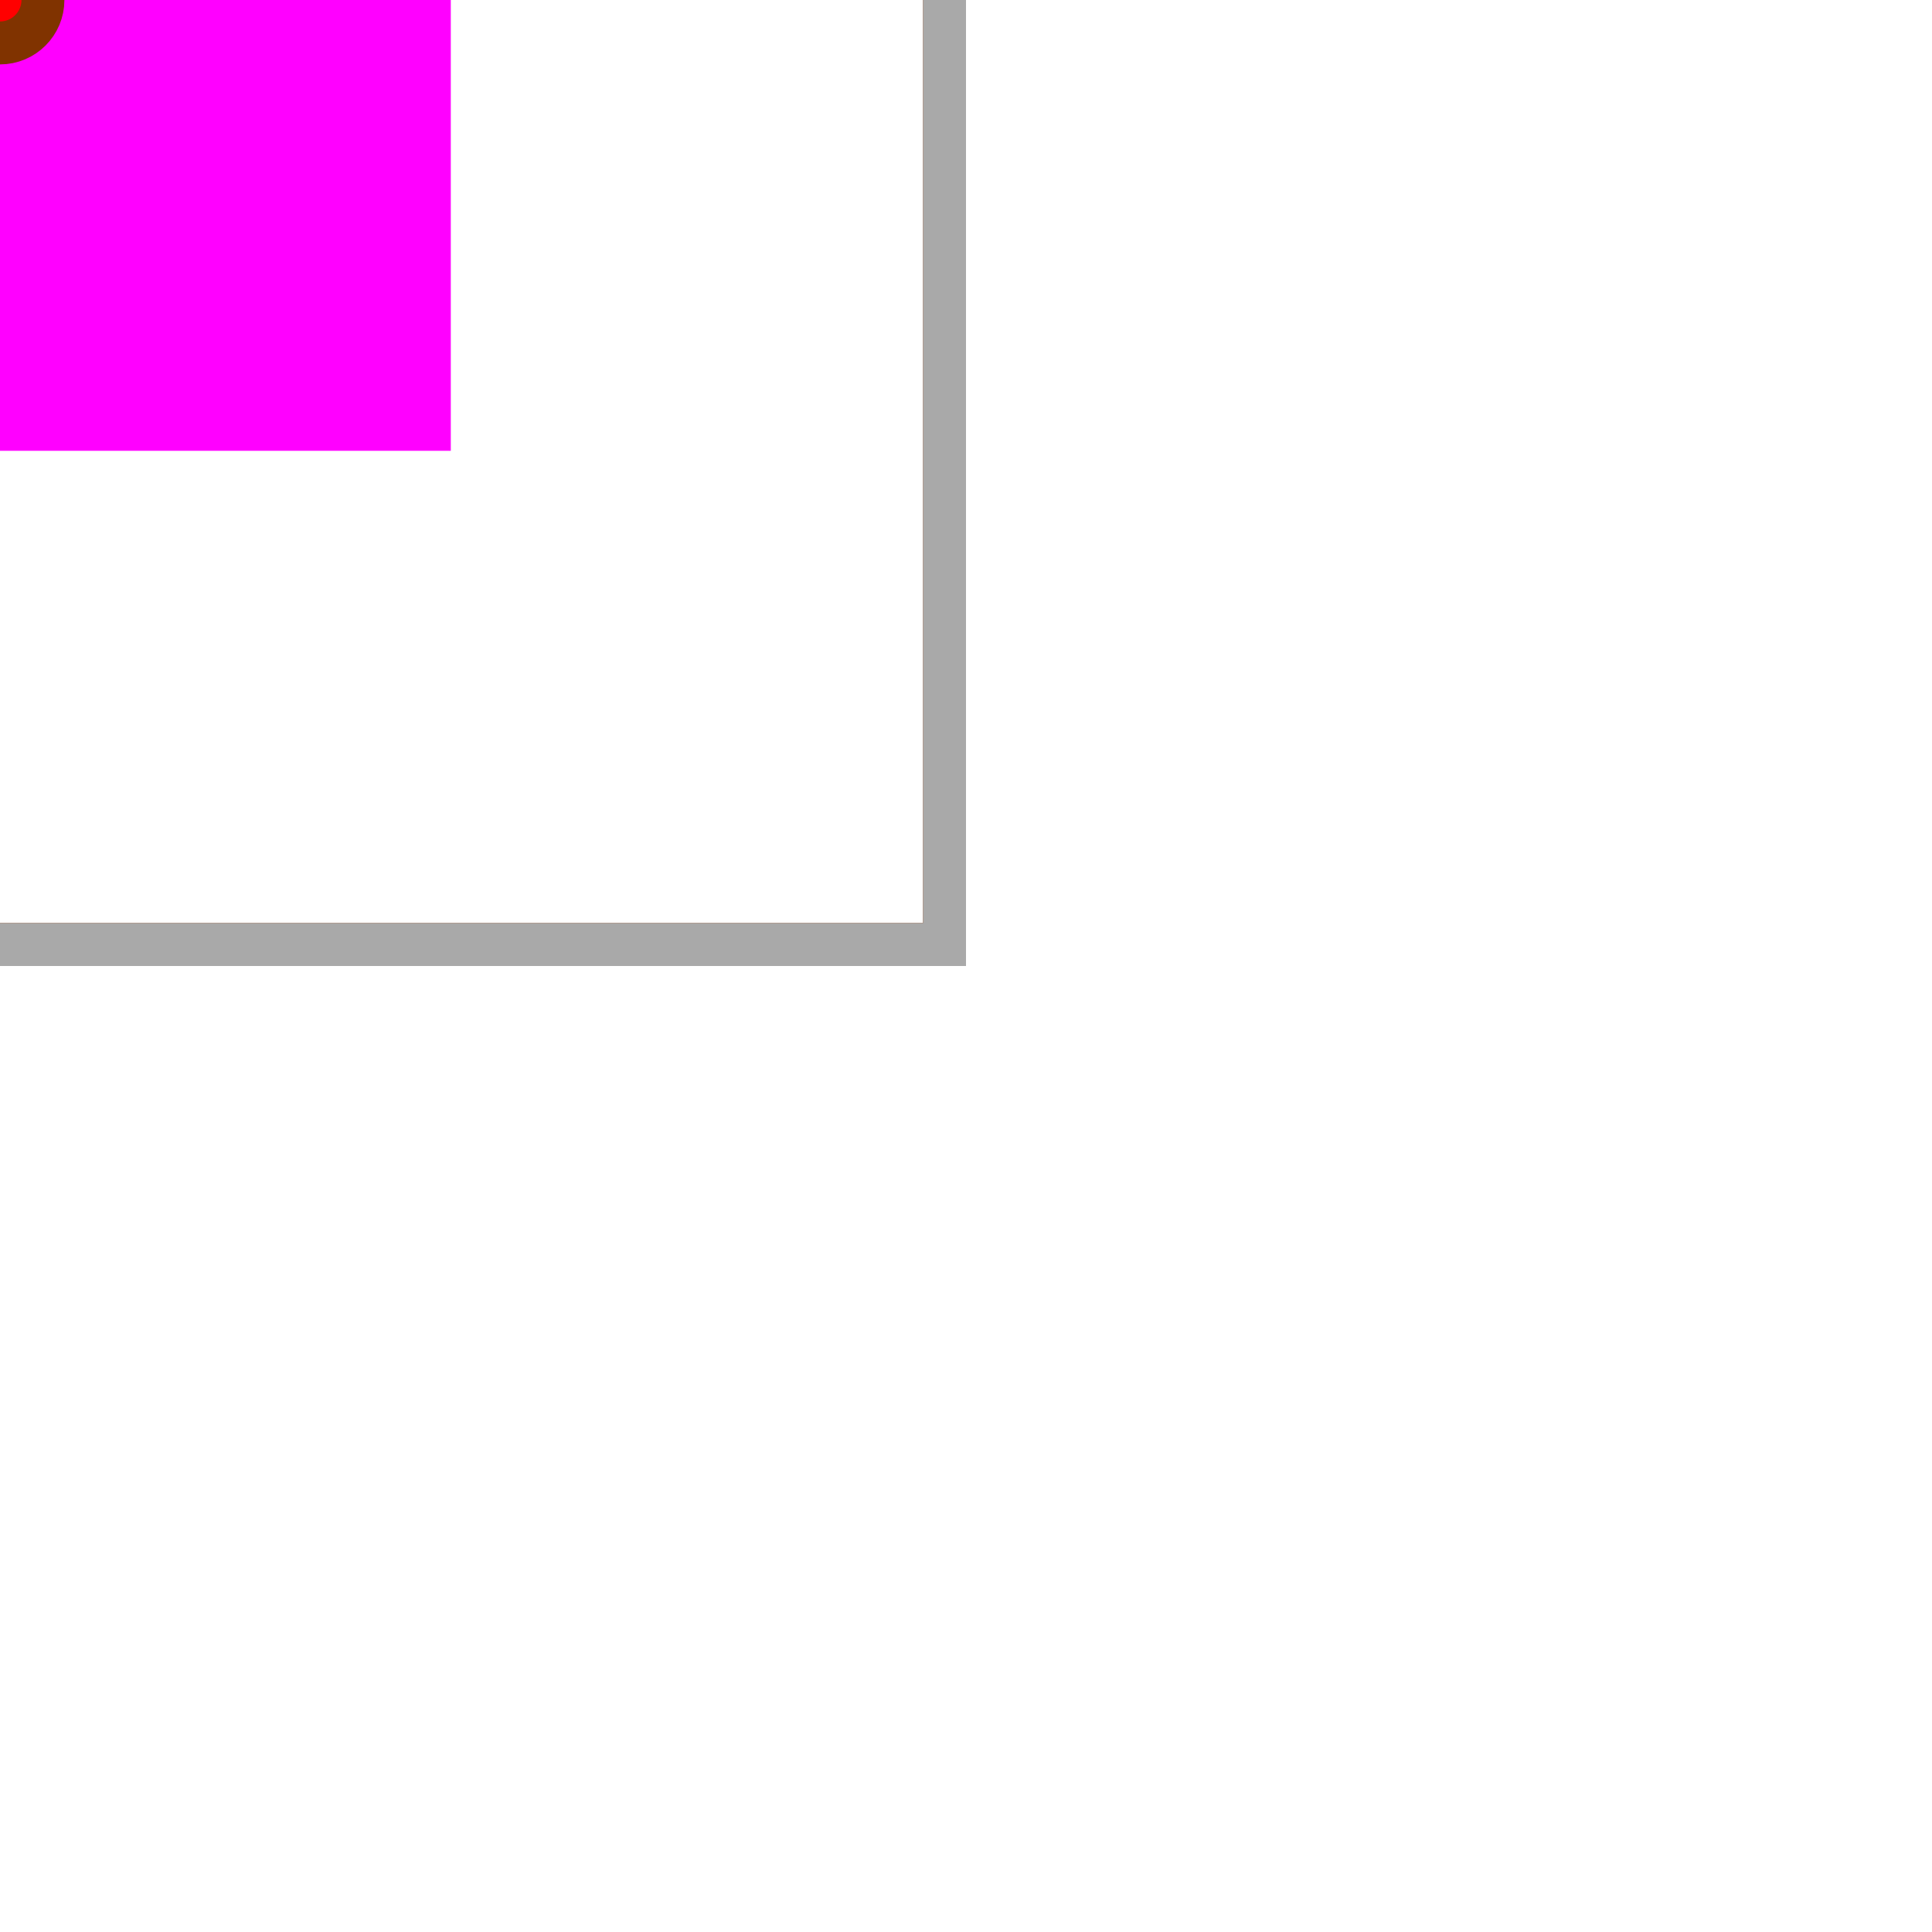
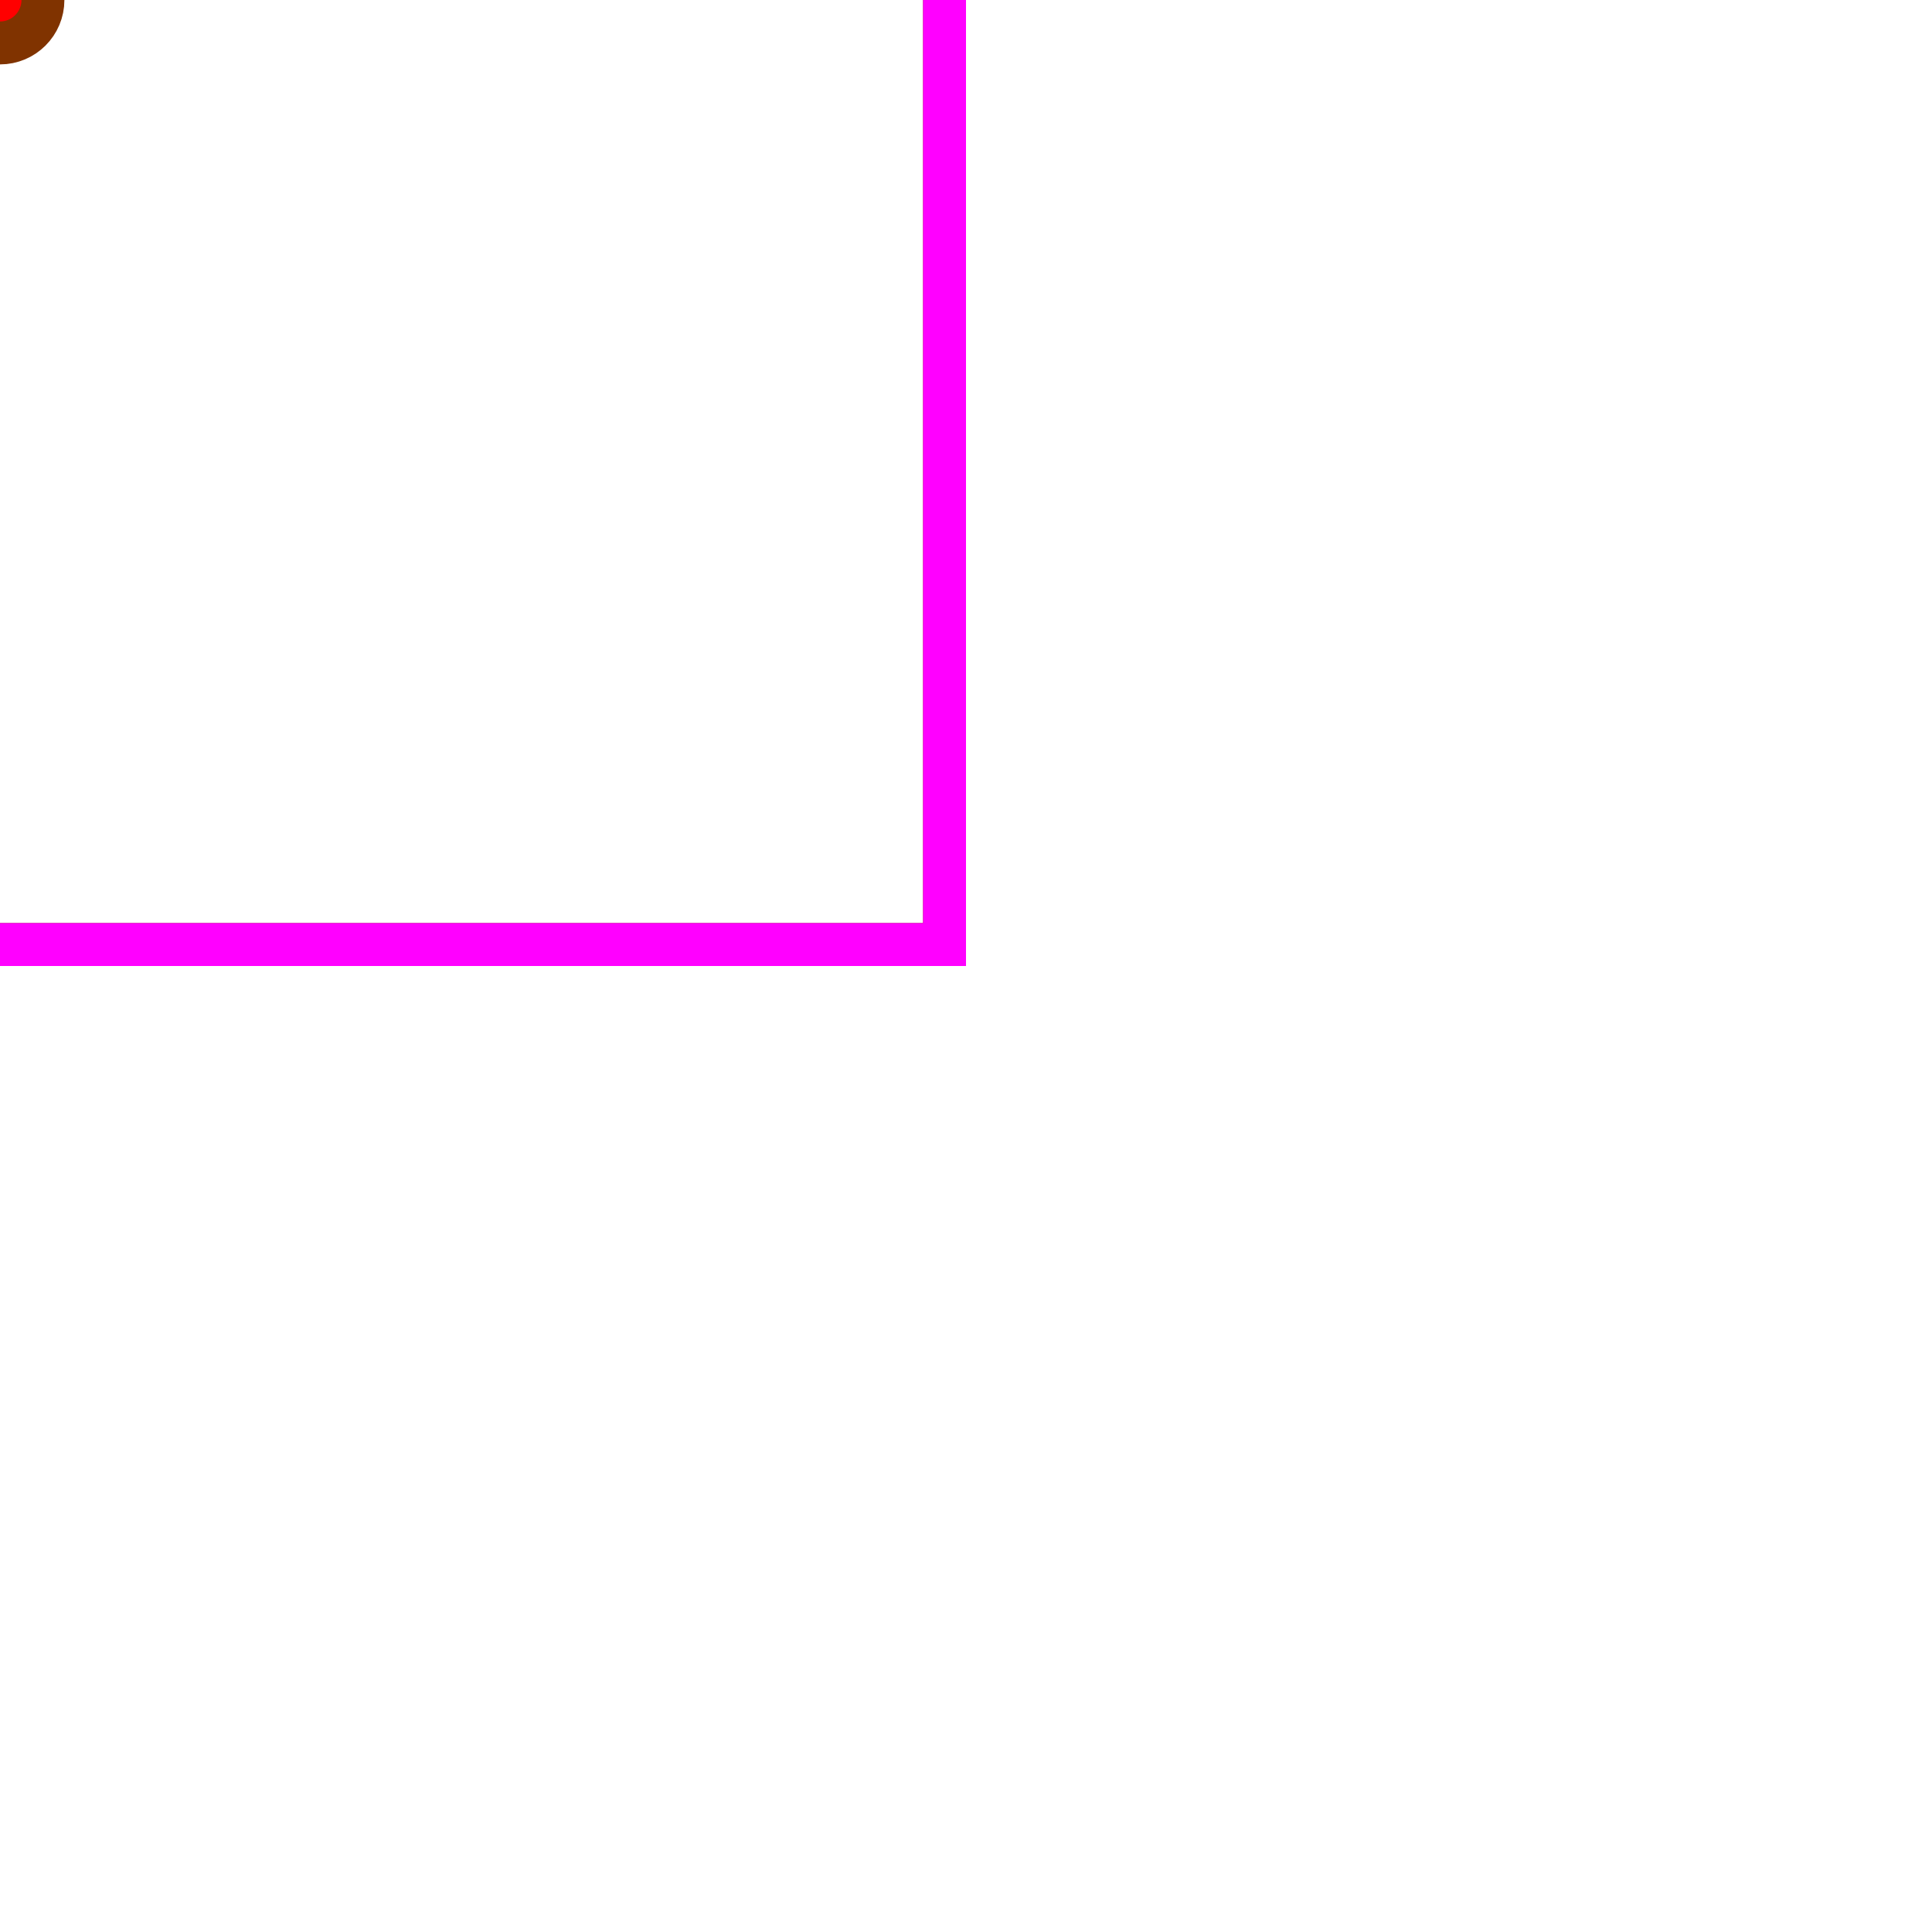
- <svg xmlns="http://www.w3.org/2000/svg">
-   <g>
-     <rect style="fill:none;stroke:#803300" width="44" height="44" x="-22" y="-22" />
+ <svg xmlns="http://www.w3.org/2000/svg" version="1.1" id="svg4">
+   <defs id="defs4" />
+   <g id="g1">
+     <rect style="fill:none;stroke:#803300" width="44" height="44" x="-22" y="-22" id="rect1" />
  </g>
-   <g>
-     <rect style="fill:none;stroke:#a9a9a9;stroke-width:1px" width="44" height="44" x="-22" y="-22" />
-     <rect style="fill:#ff00ff;stroke:#ff00ff;stroke-width:1px" width="20" height="20" x="-10" y="-10" />
+   <g id="g3">
+     <rect style="fill:none;stroke:#ff00ff;stroke-width:1px;stroke-opacity:1" width="44" height="44" x="-22" y="-22" id="rect2" />
  </g>
-   <g>
-     <circle style="fill:#ff0000;stroke:#803300" cx="0" cy="0" r="1" />
+   <g id="g4">
+     <circle style="fill:#ff0000;stroke:#803300" cx="0" cy="0" r="1" id="circle3" />
  </g>
</svg>
